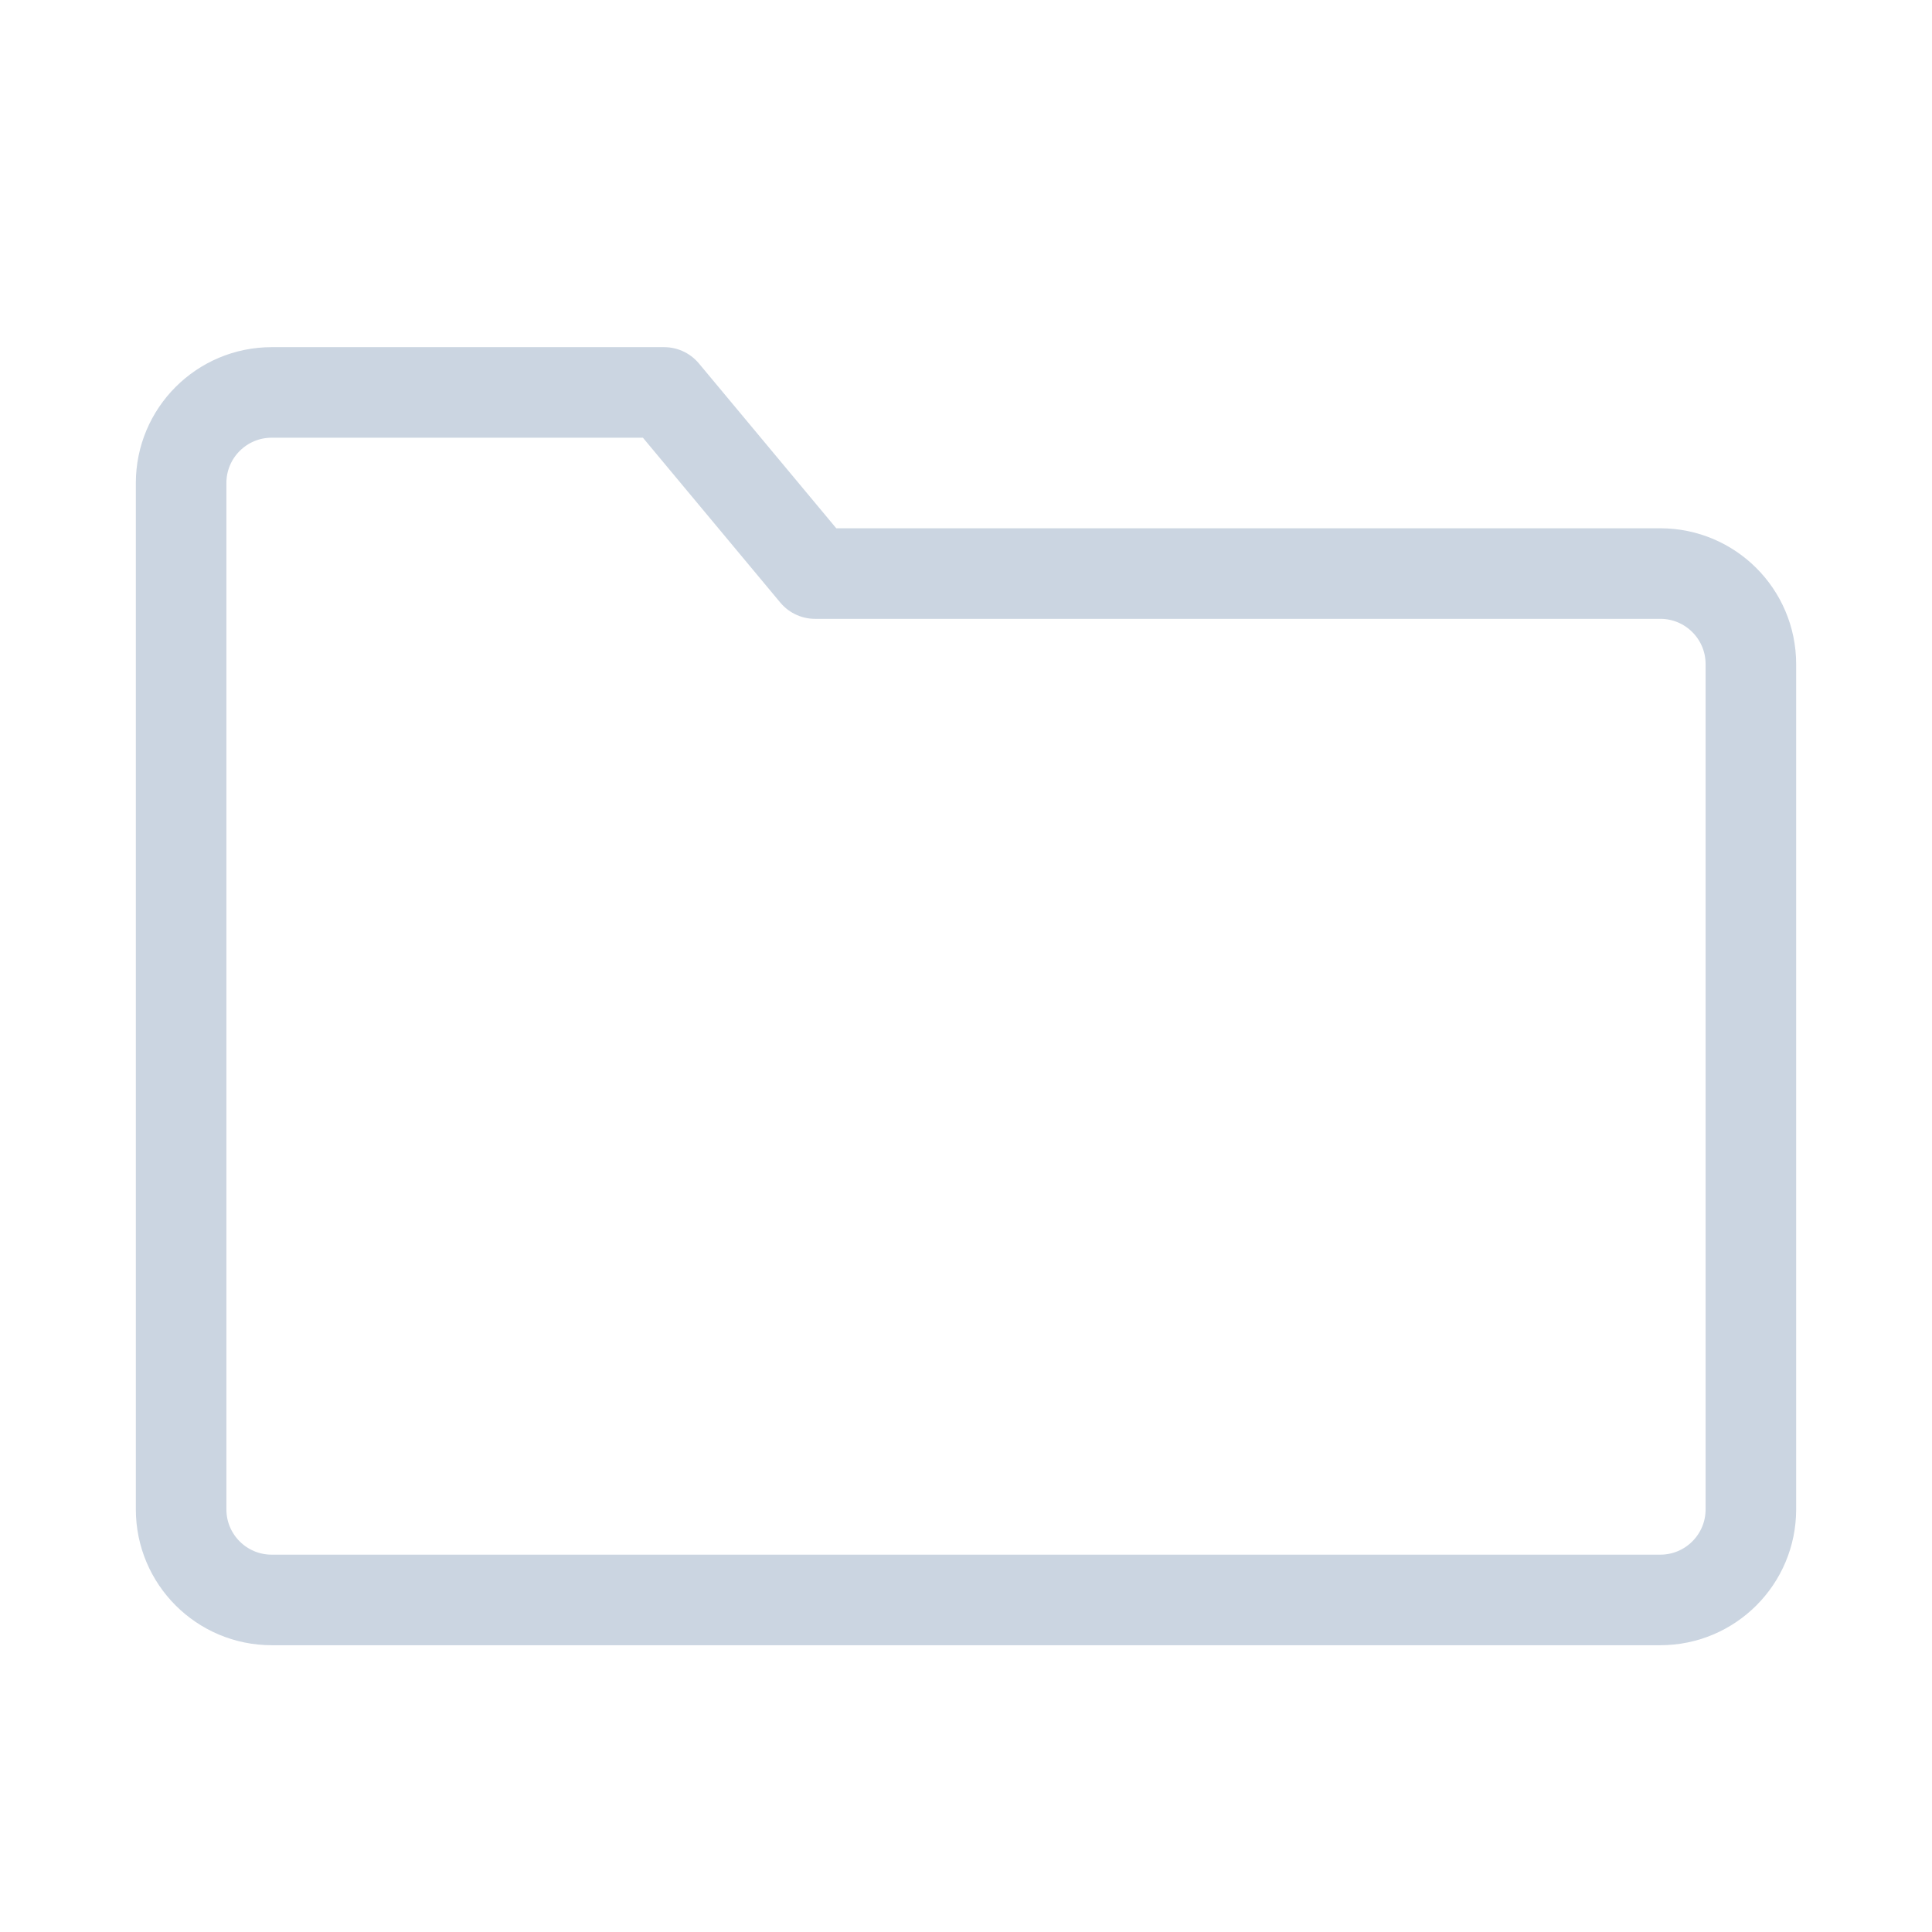
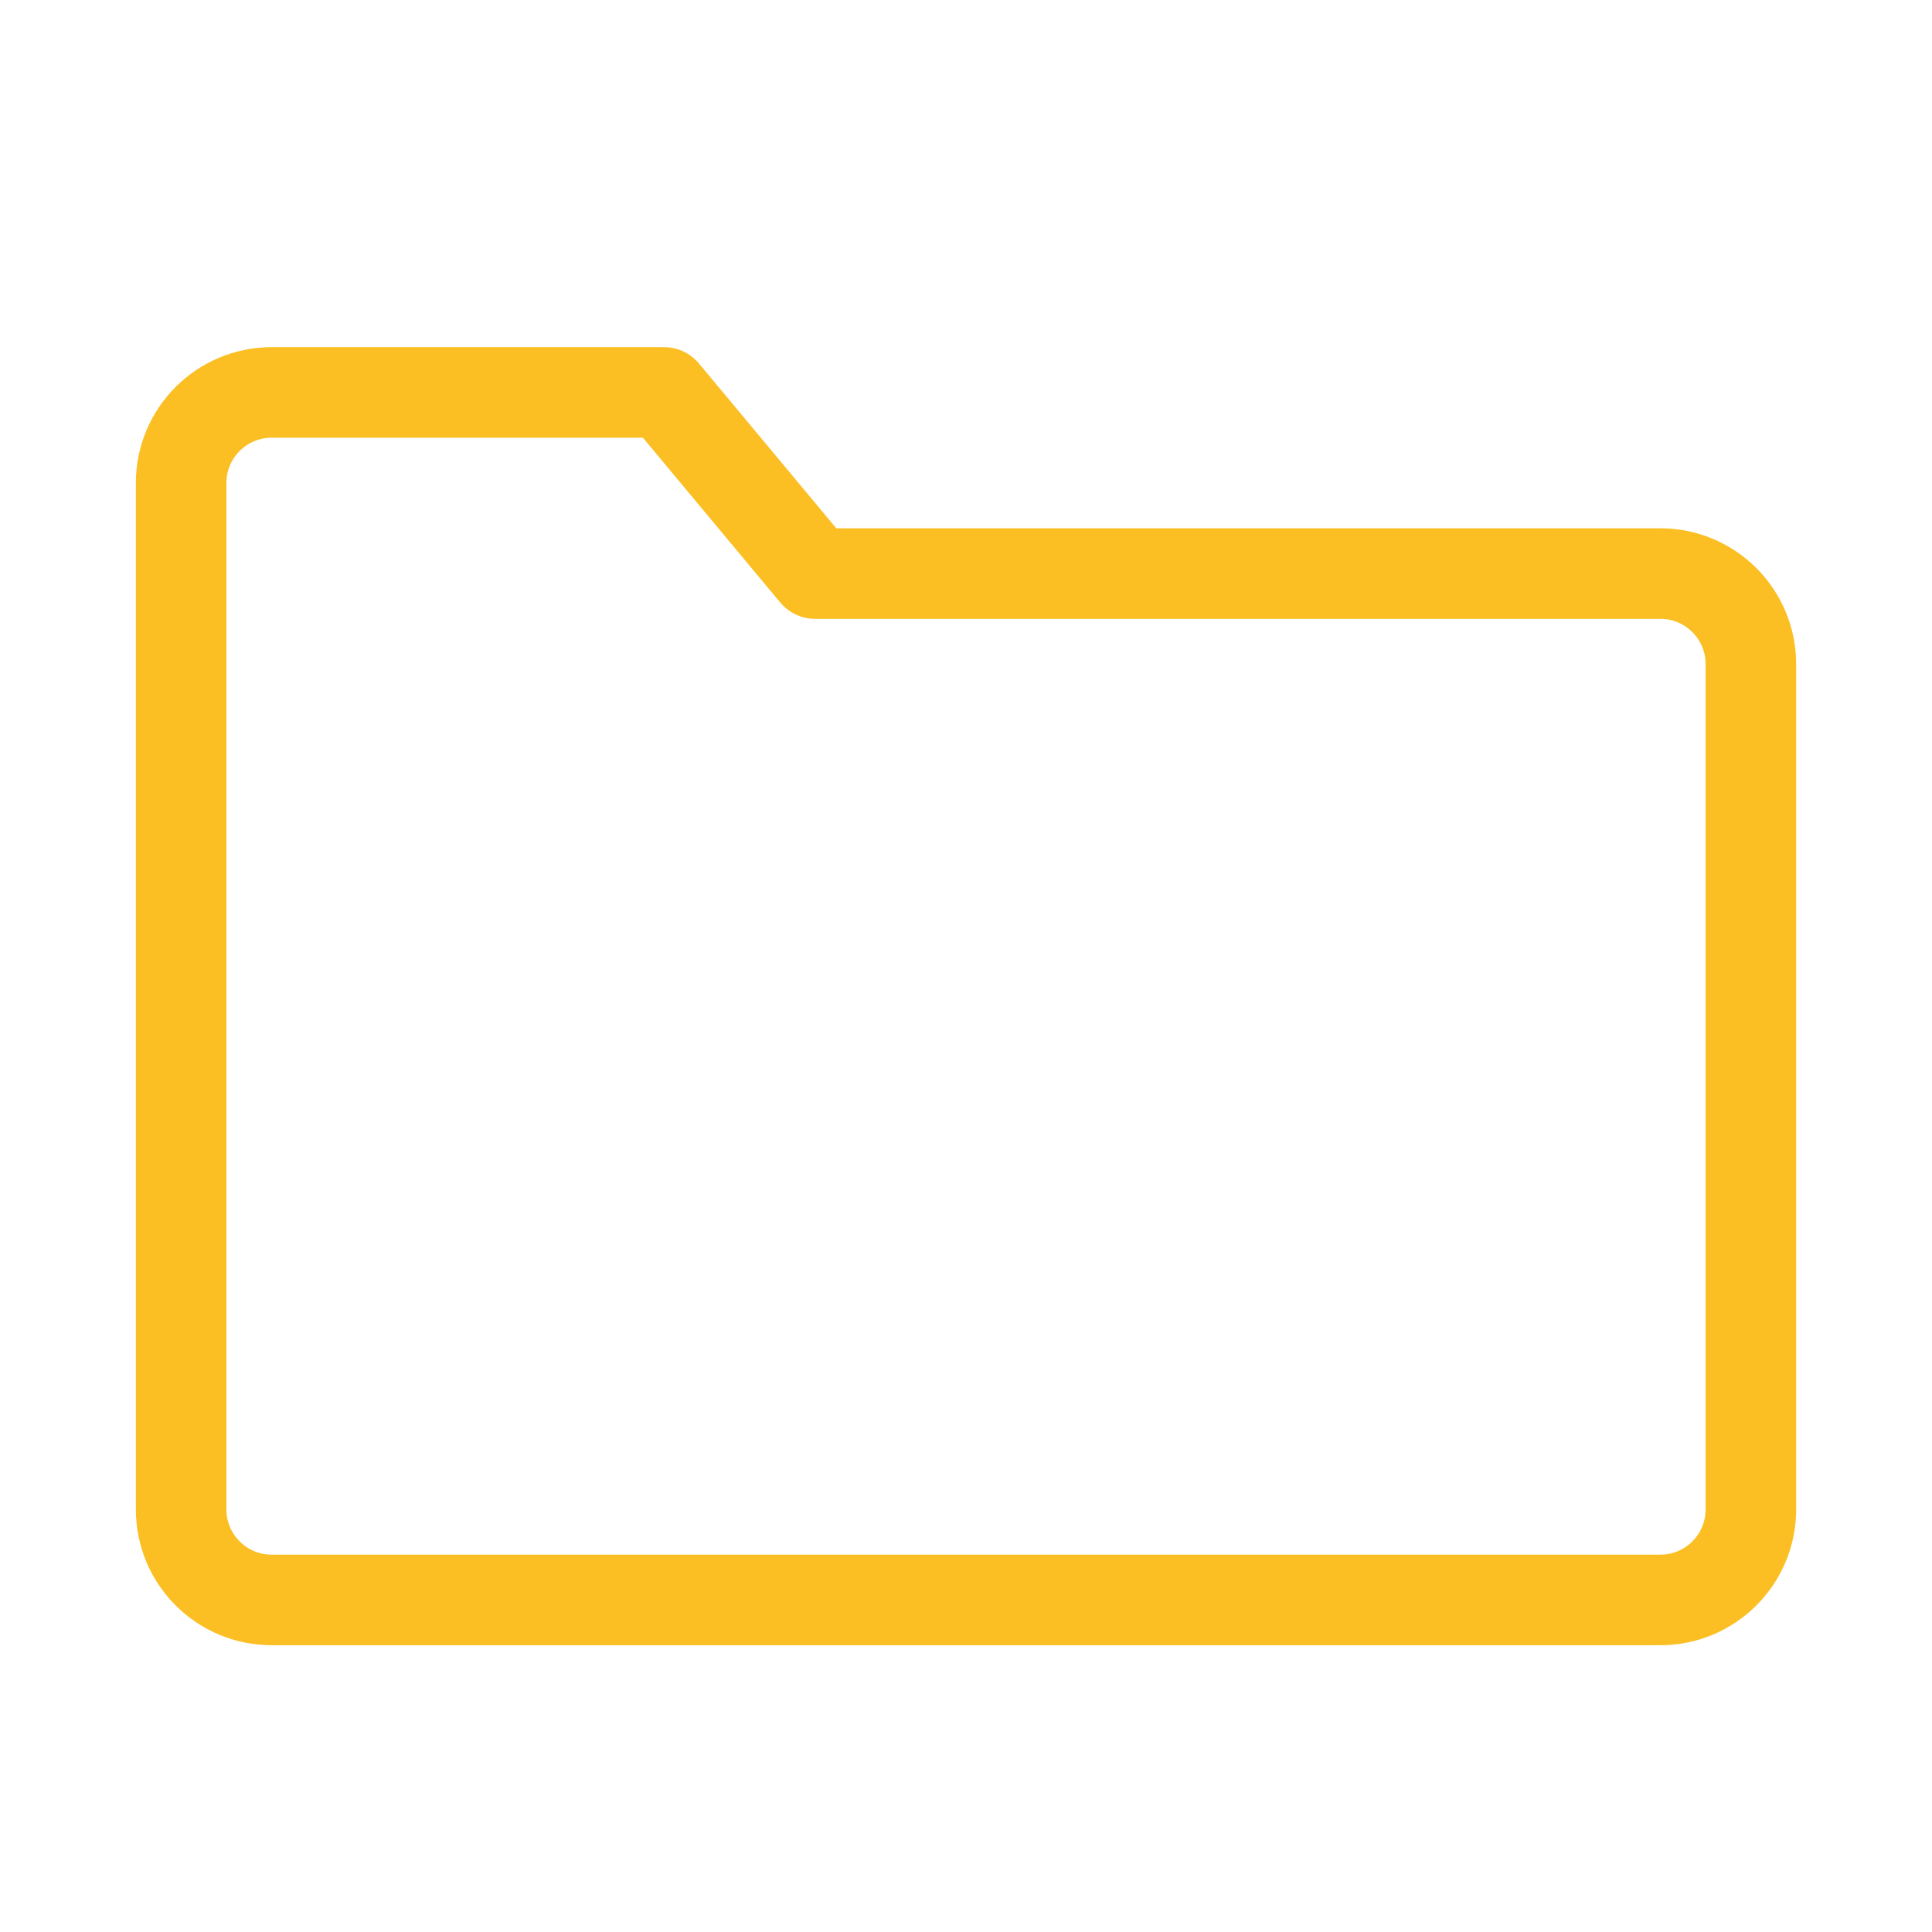
- <svg xmlns="http://www.w3.org/2000/svg" viewBox="0 0 64 64" fill="none" stroke="#cbd5e1" stroke-width="3" stroke-linecap="round" stroke-linejoin="round">
+ <svg xmlns="http://www.w3.org/2000/svg" viewBox="0 0 64 64" fill="none" stroke="#fbbf24" stroke-width="3" stroke-linecap="round" stroke-linejoin="round">
  <path d="M6 16a3 3 0 0 1 3-3h13l5 6h28a3 3 0 0 1 3 3v28a3 3 0 0 1-3 3H9a3 3 0 0 1-3-3z" />
</svg>
